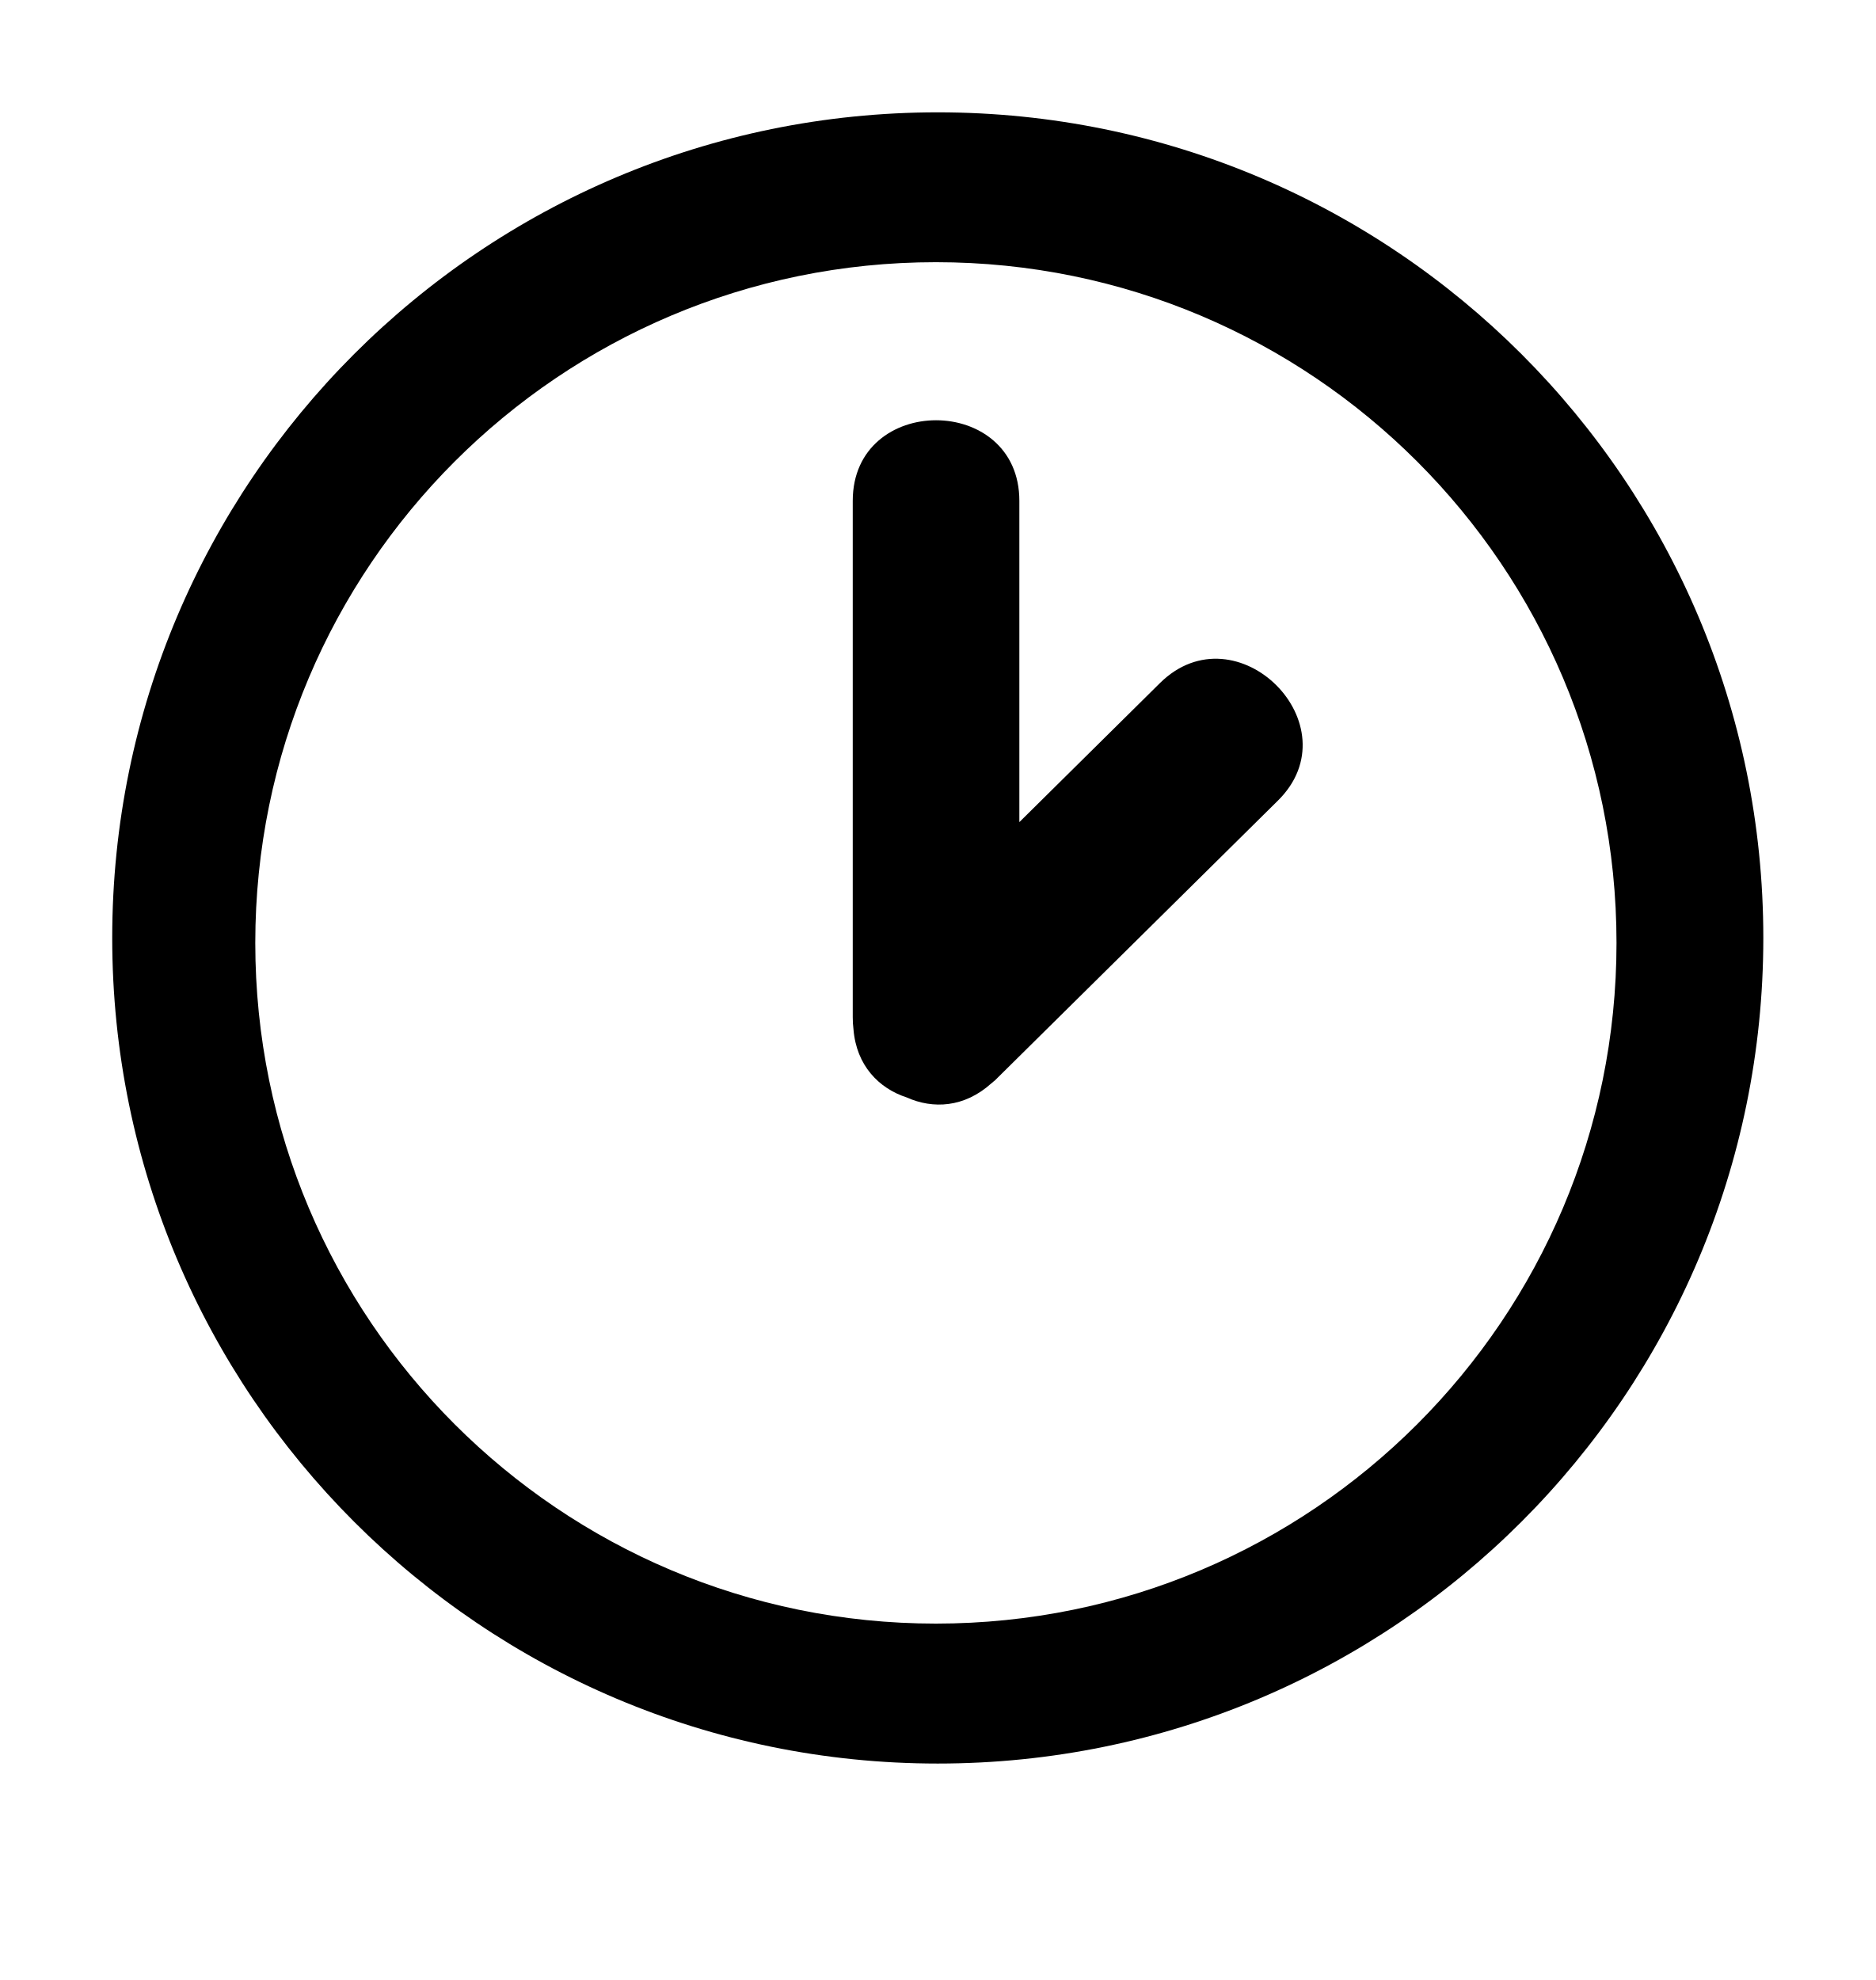
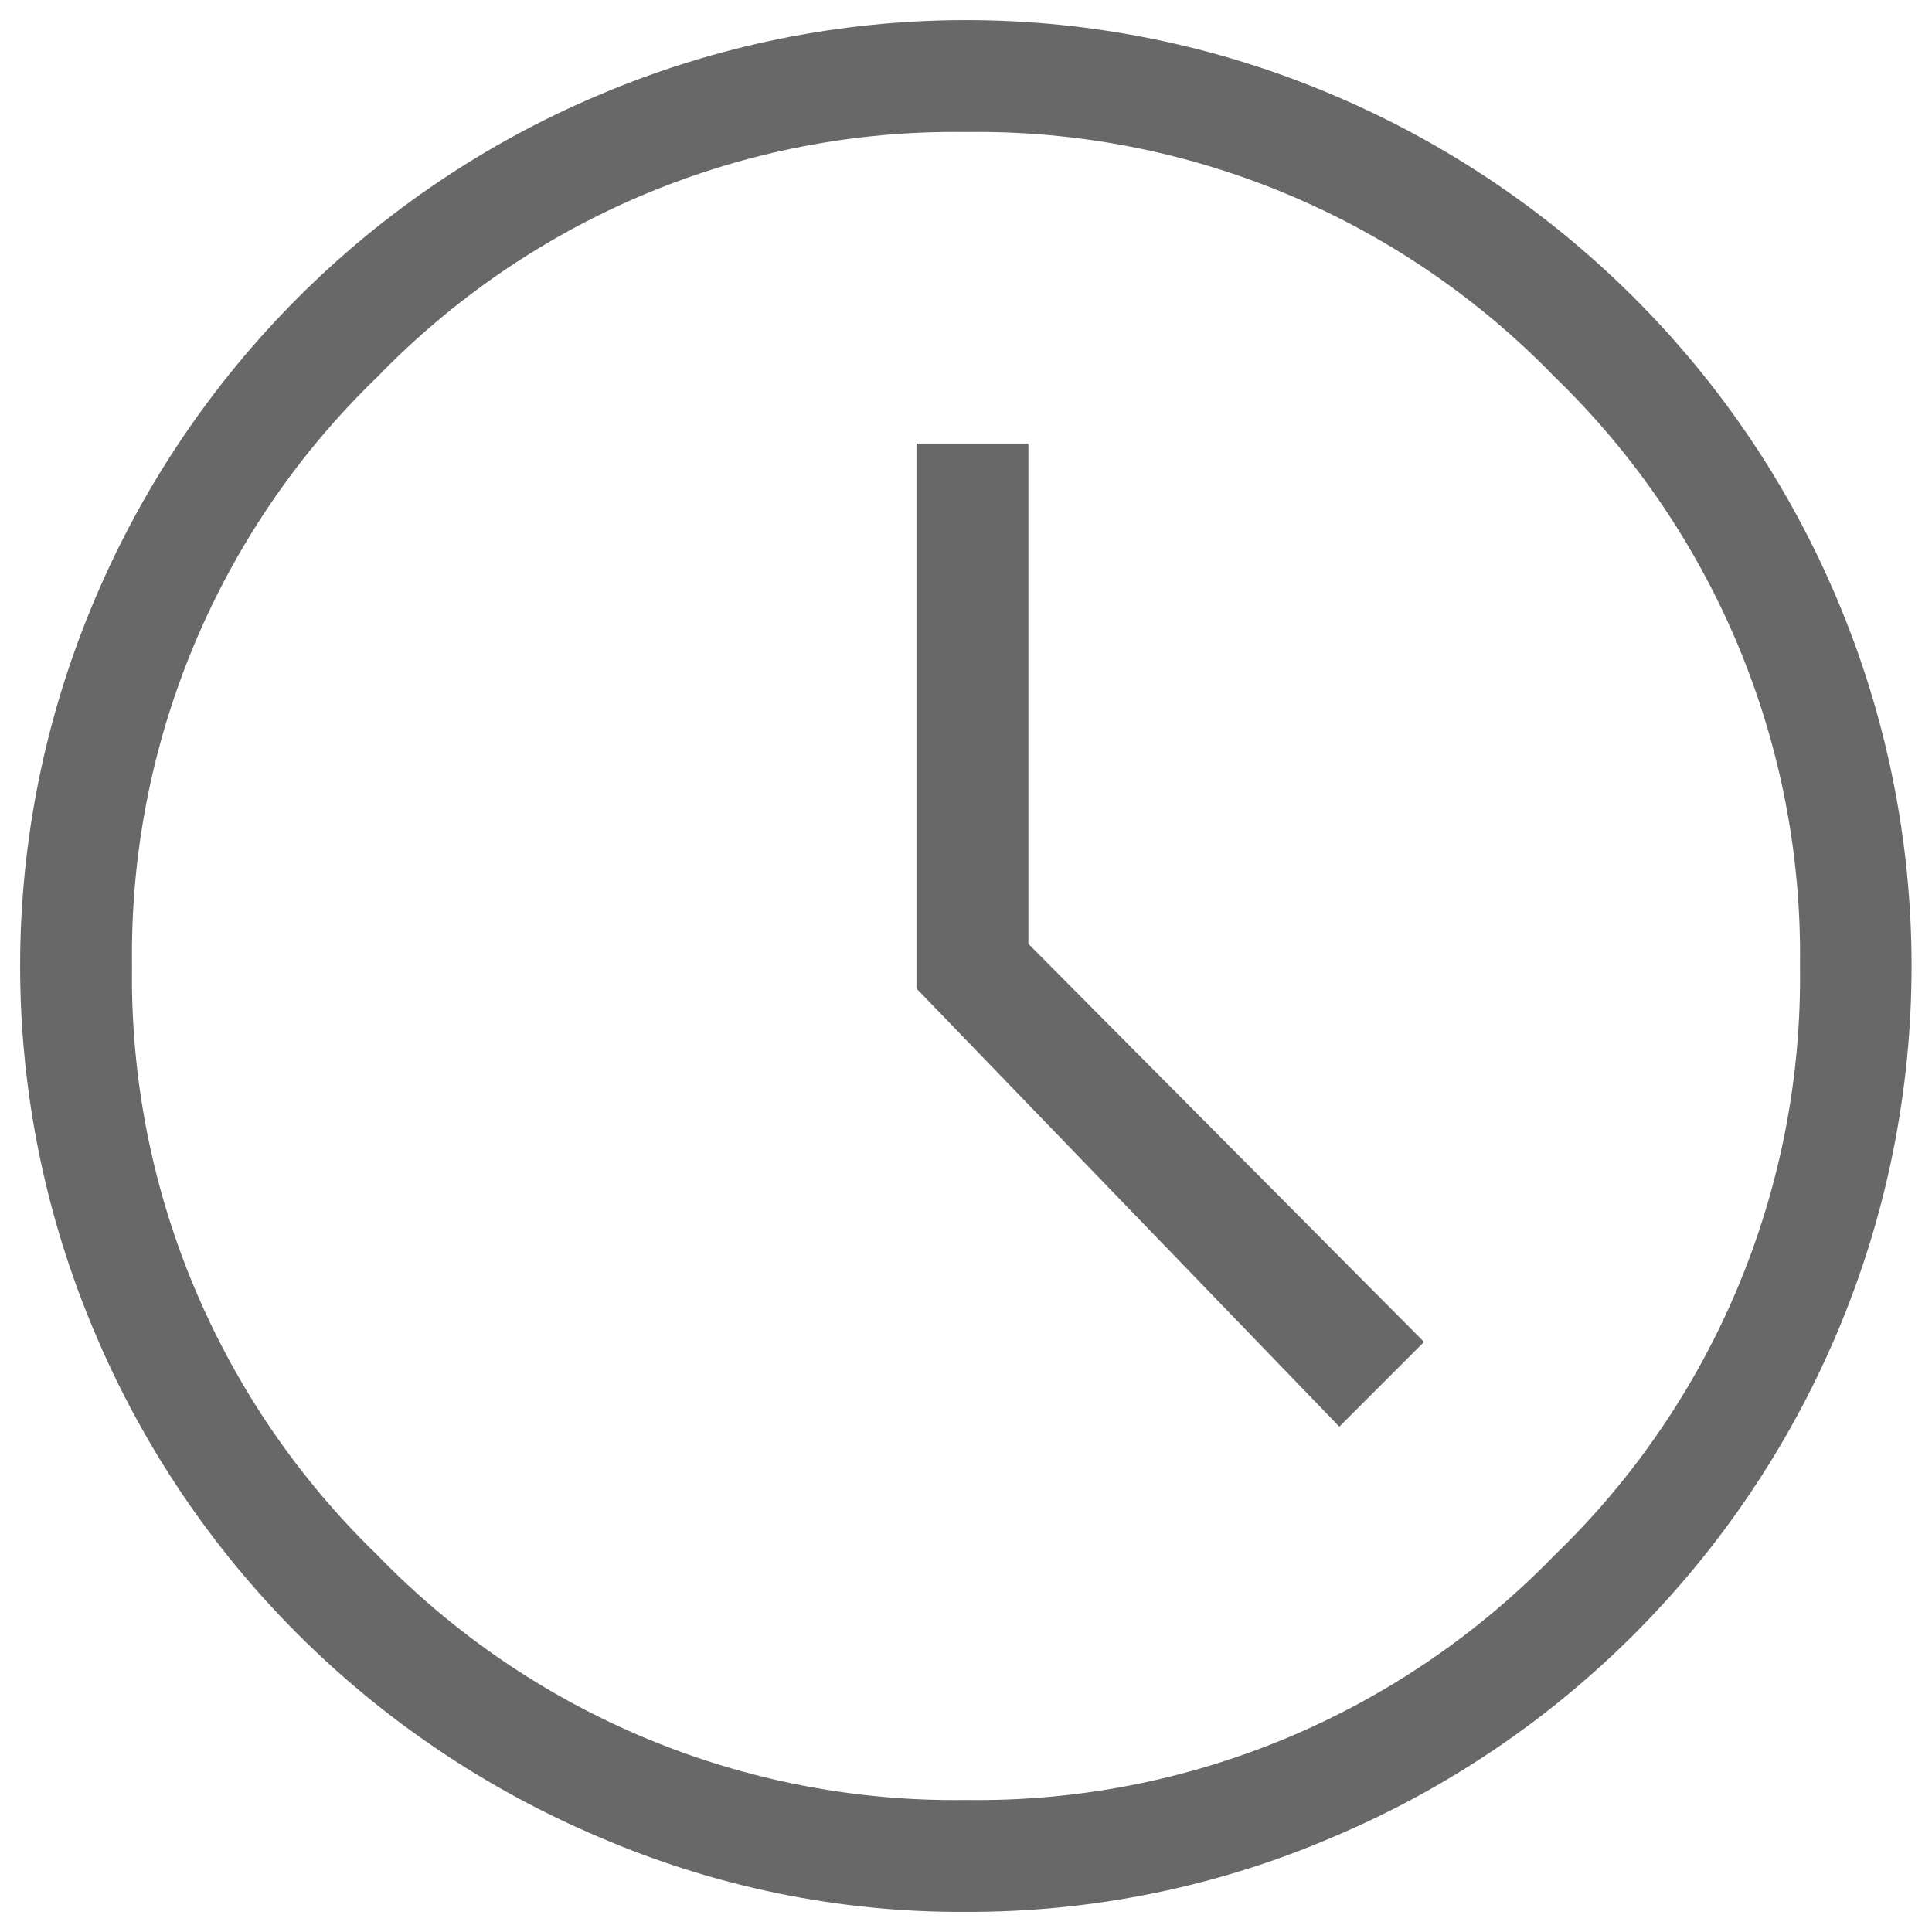
- <svg xmlns="http://www.w3.org/2000/svg" viewBox="0 0 18 19">
-   <g fill-rule="evenodd">
-     <g transform="translate(0 .03)">
-       <path d="M8.982 15.55c-3.607 0-6.532-2.924-6.532-6.532s2.925-6.532 6.532-6.532c3.608 0 6.532 2.924 6.532 6.532S12.59 15.55 8.982 15.55M9 1.048c-4.375 0-7.923 3.547-7.923 7.922S4.625 16.893 9 16.893c4.376 0 7.923-3.548 7.923-7.923S13.376 1.048 9 1.048" />
-     </g>
-     <path d="M11.133 6.554l-1.35 1.335V4.806c0-1.031-1.599-1.031-1.599 0V9.76c0 .04.002.079.007.117.028.347.243.567.511.654.252.113.553.098.812-.135.01-.007.017-.014.026-.022.003-.002.006-.003.007-.005l2.716-2.685c.736-.724-.395-1.854-1.13-1.13" />
-   </g>
+ <svg xmlns="http://www.w3.org/2000/svg" id="a" viewBox="0 0 48 48">
+   <path id="b" d="m33.28,35.44l2.1-2.1-9.83-9.89v-12.43h-2.78v13.54l10.51,10.89Zm-9.28,12.06c-3.14.02-6.24-.62-9.12-1.86-5.64-2.39-10.14-6.88-12.52-12.52C-.12,27.29-.12,20.71,2.36,14.88c2.39-5.64,6.88-10.14,12.52-12.52C20.71-.12,27.29-.12,33.12,2.36c5.64,2.39,10.14,6.88,12.52,12.52,2.47,5.83,2.47,12.41,0,18.24-2.39,5.64-6.88,10.14-12.52,12.52-2.88,1.24-5.99,1.87-9.12,1.86Zm0-2.78c5.51.08,10.8-2.13,14.63-6.09,3.96-3.82,6.17-9.12,6.09-14.63.08-5.51-2.13-10.8-6.09-14.63-3.83-3.96-9.12-6.17-14.63-6.09-5.51-.08-10.8,2.13-14.63,6.09-3.96,3.82-6.17,9.12-6.09,14.63-.08,5.51,2.13,10.8,6.09,14.63,3.83,3.96,9.12,6.17,14.63,6.09Z" style="fill:#686869;" />
</svg>
